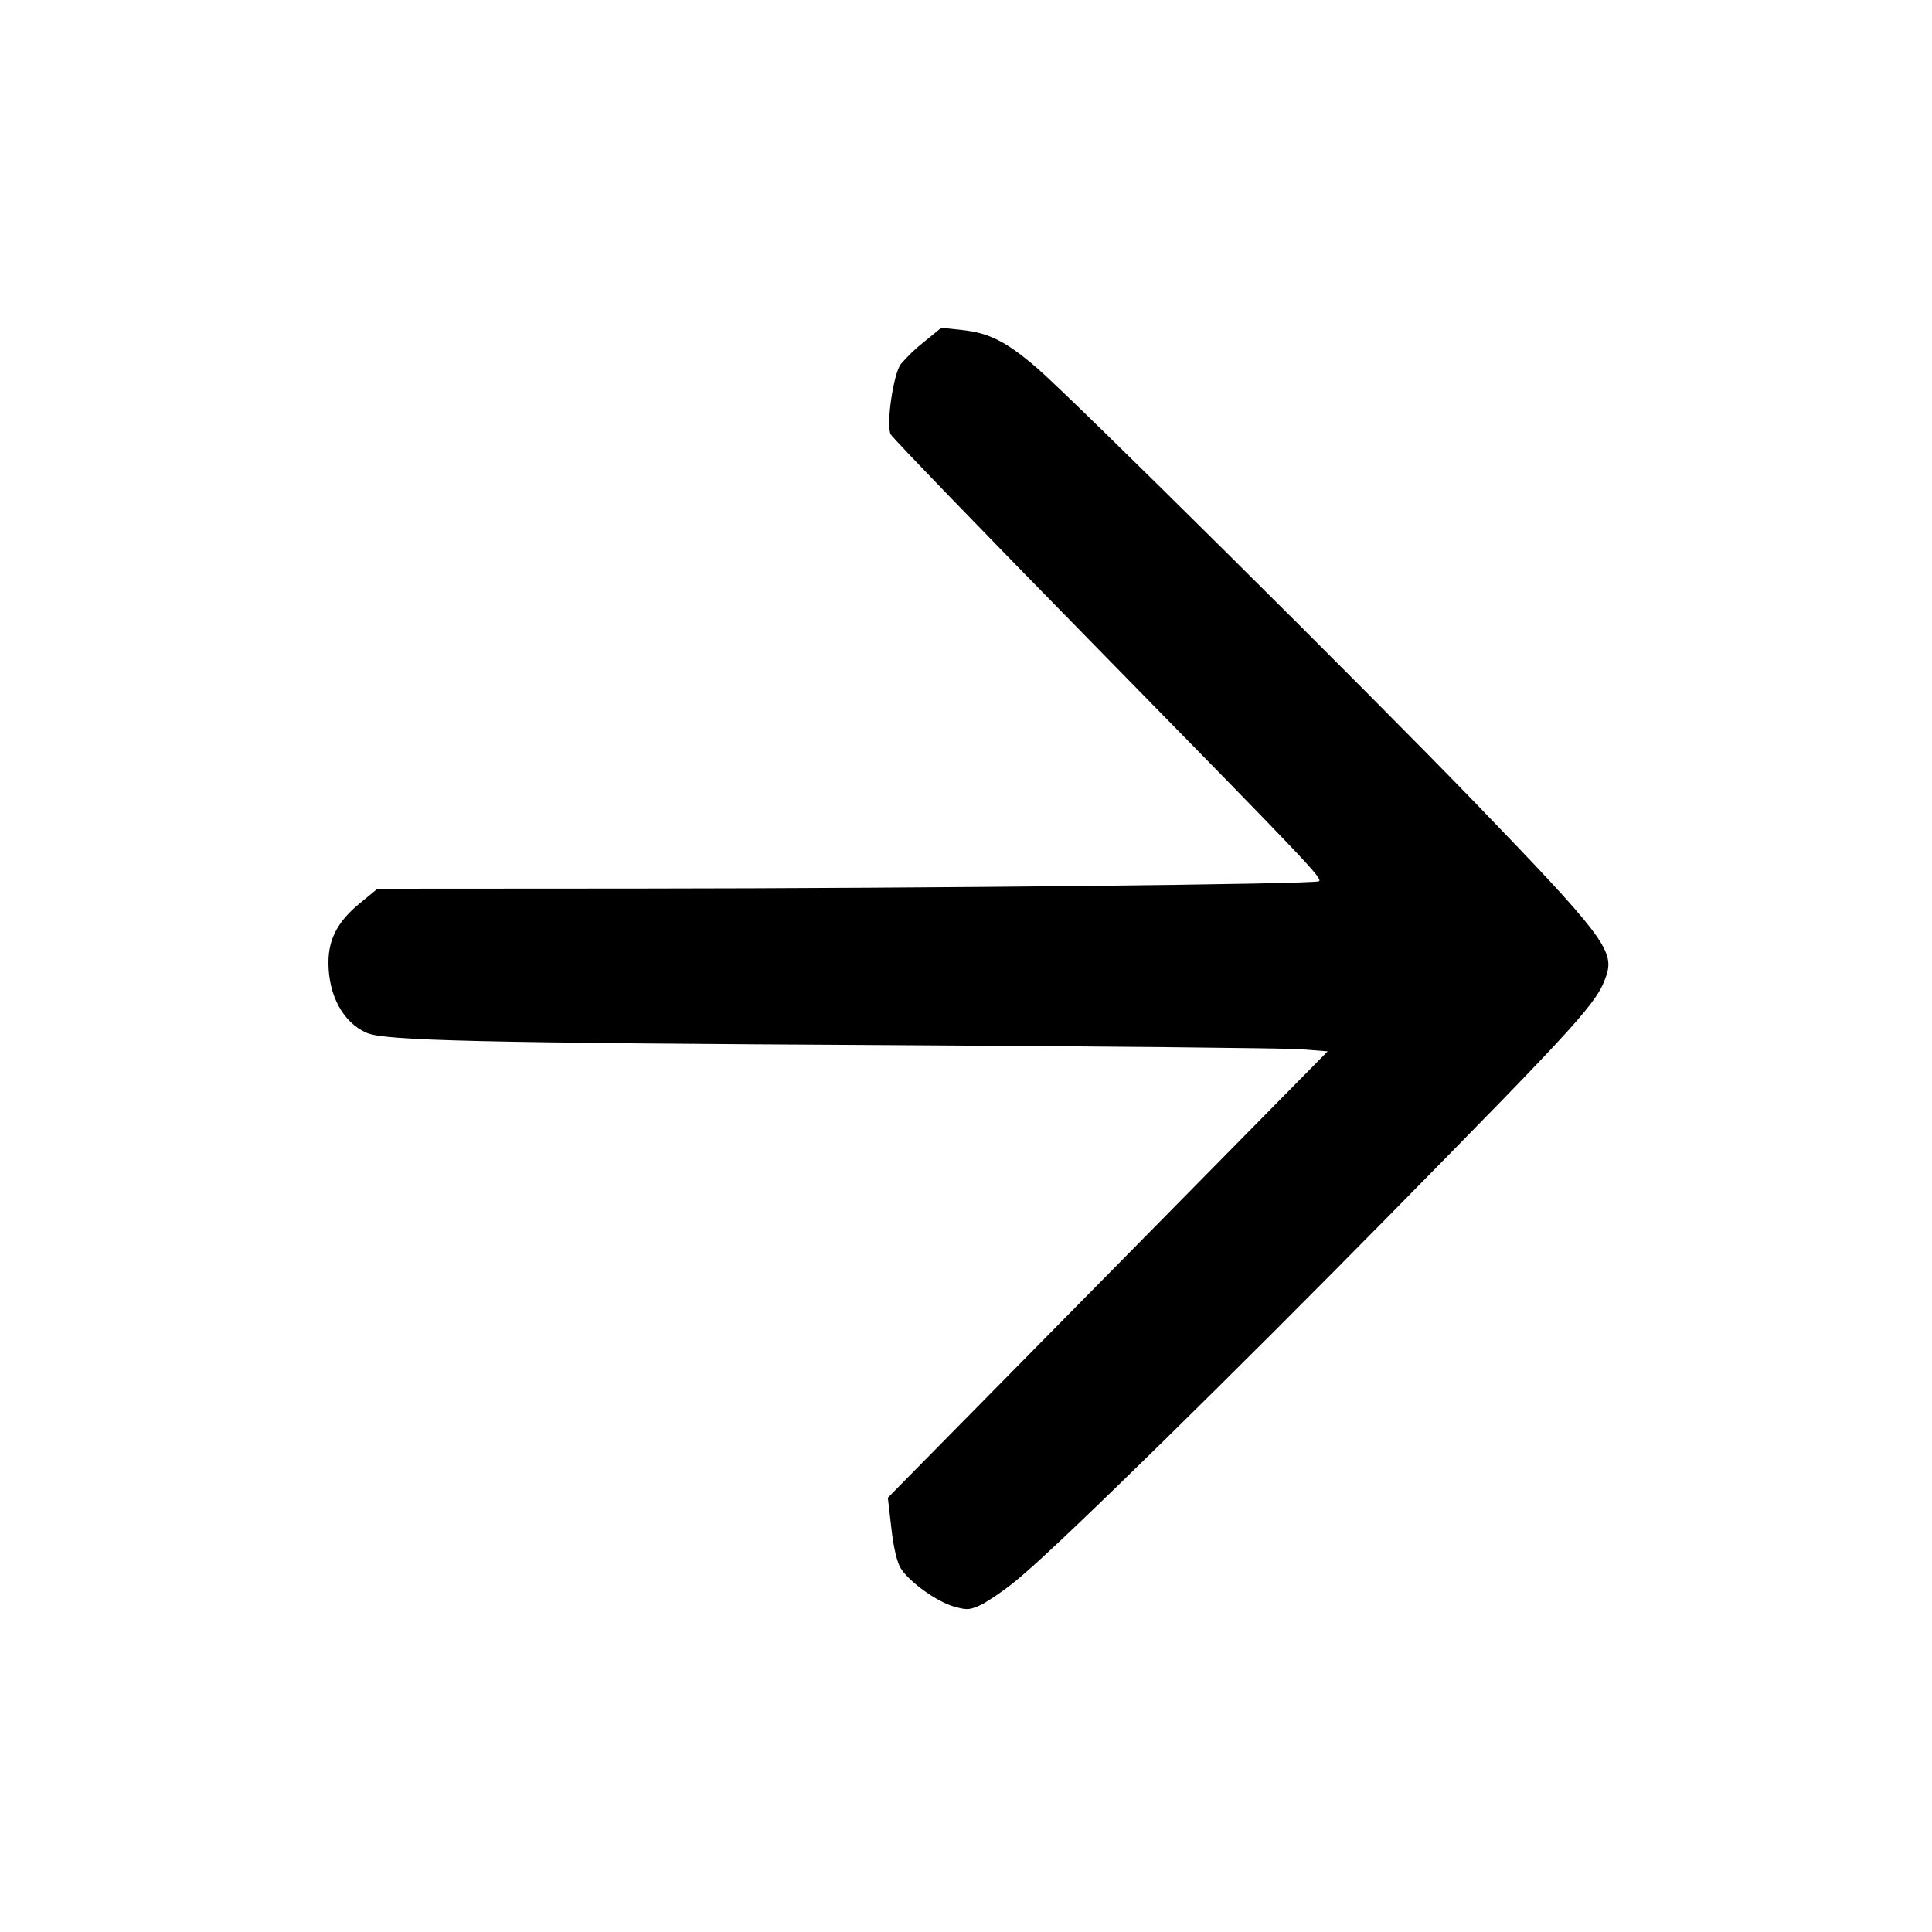
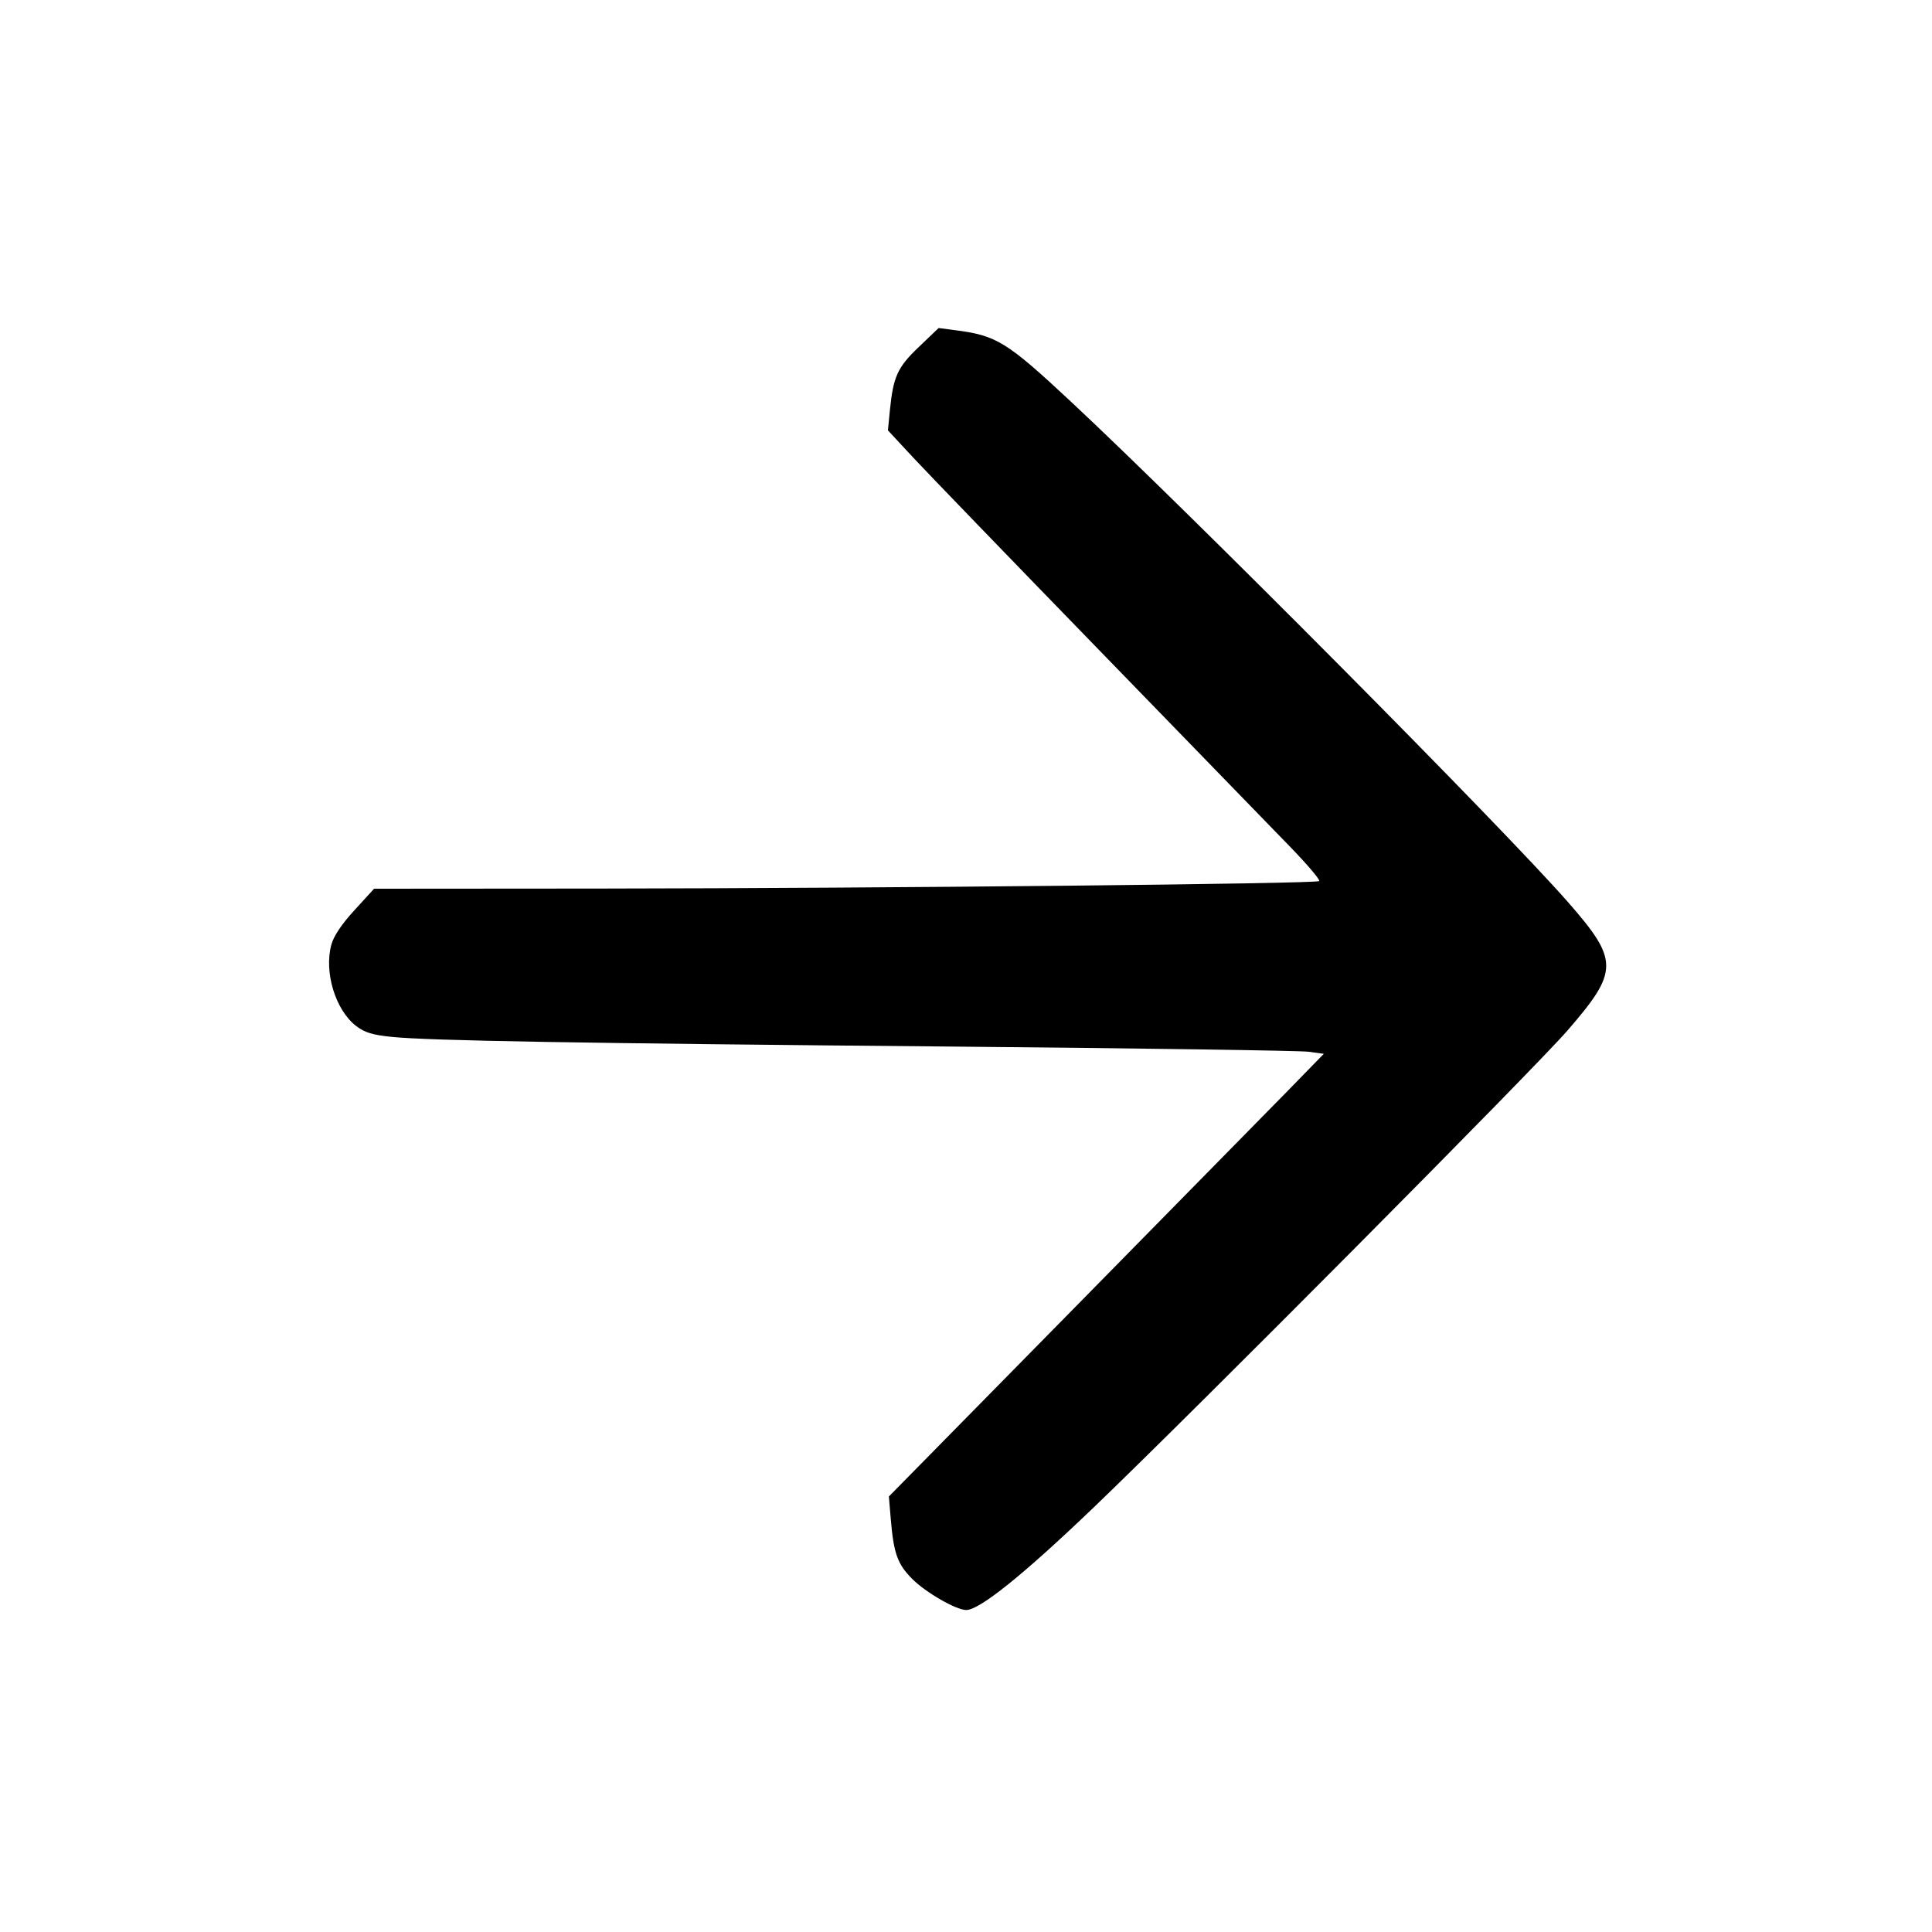
<svg xmlns="http://www.w3.org/2000/svg" viewBox="0 0 24 24">
-   <path d="M11.48 4.246a2 2 0 0 0-.291.279c-.092.125-.183.75-.125.87.02.042 1.172 1.234 2.561 2.65 2.632 2.684 2.801 2.862 2.761 2.902-.037.037-4.807.088-8.451.091l-3.246.002-.222.183c-.271.223-.387.443-.387.735 0 .41.185.748.477.873.227.097 1.386.124 6.543.152 2.596.014 4.871.037 5.057.051l.336.026-2.732 2.773-2.732 2.772.044.38c.027.24.07.424.118.499.107.17.449.414.662.474.165.046.199.043.355-.033a3.4 3.4 0 0 0 .507-.369c.535-.457 2.598-2.481 4.542-4.457 2.399-2.438 2.59-2.649 2.699-2.986.1-.305-.057-.511-1.643-2.153-1.343-1.39-5.002-5.02-5.433-5.39-.379-.326-.593-.434-.924-.47l-.263-.028z" />
+   <path d="M11.414 4.31c-.266.254-.318.368-.36.793l-.024.243.313.337c.172.185 1.214 1.264 2.315 2.397l2.379 2.45c.207.214.365.401.351.415-.034.034-5.362.089-8.934.093l-2.807.002-.243.266c-.16.174-.259.322-.288.43-.093.342.052.814.309 1.01.106.081.204.111.445.135.466.047 2.302.079 6.972.12 2.322.021 4.307.05 4.412.064l.191.026-.473.485-2.702 2.749-2.228 2.265.023.275c.036.433.084.566.268.75.169.169.545.385.67.385.166 0 .71-.438 1.577-1.268 1.253-1.201 5.487-5.462 5.893-5.932.639-.737.639-.87.003-1.596-.815-.93-4.682-4.823-6.176-6.218-.796-.742-.92-.819-1.44-.885l-.2-.026z" />
</svg>
